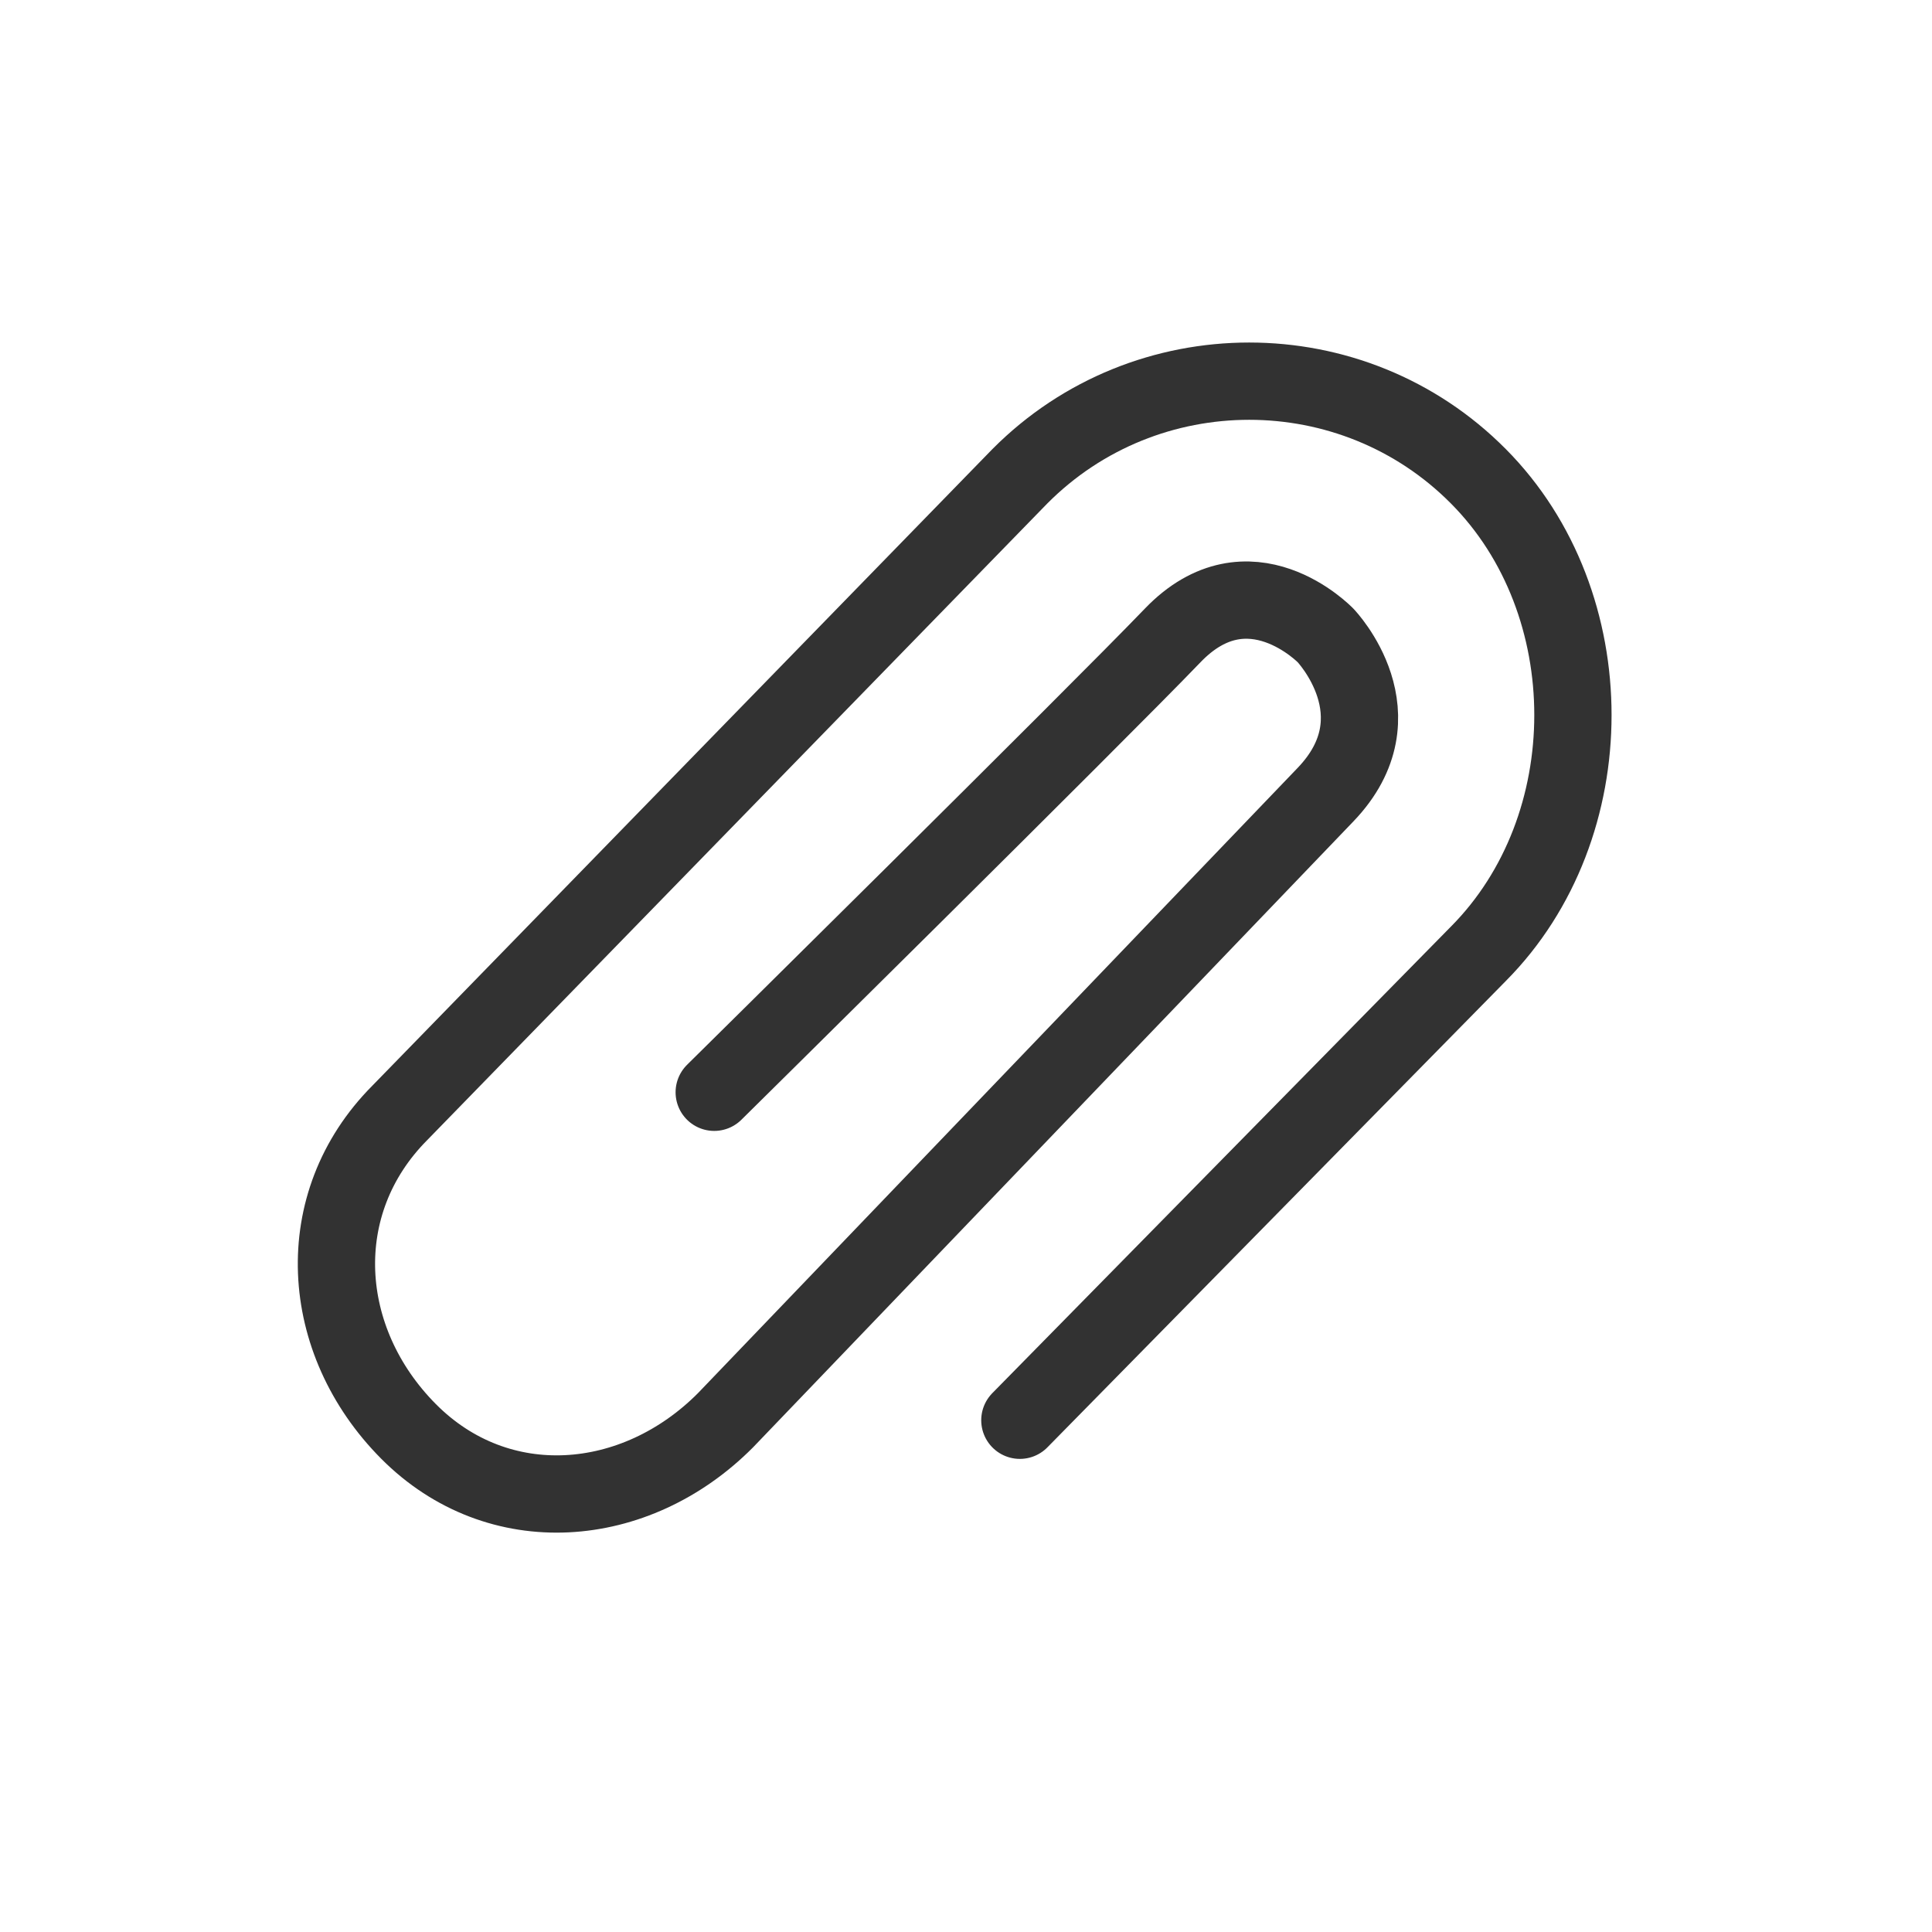
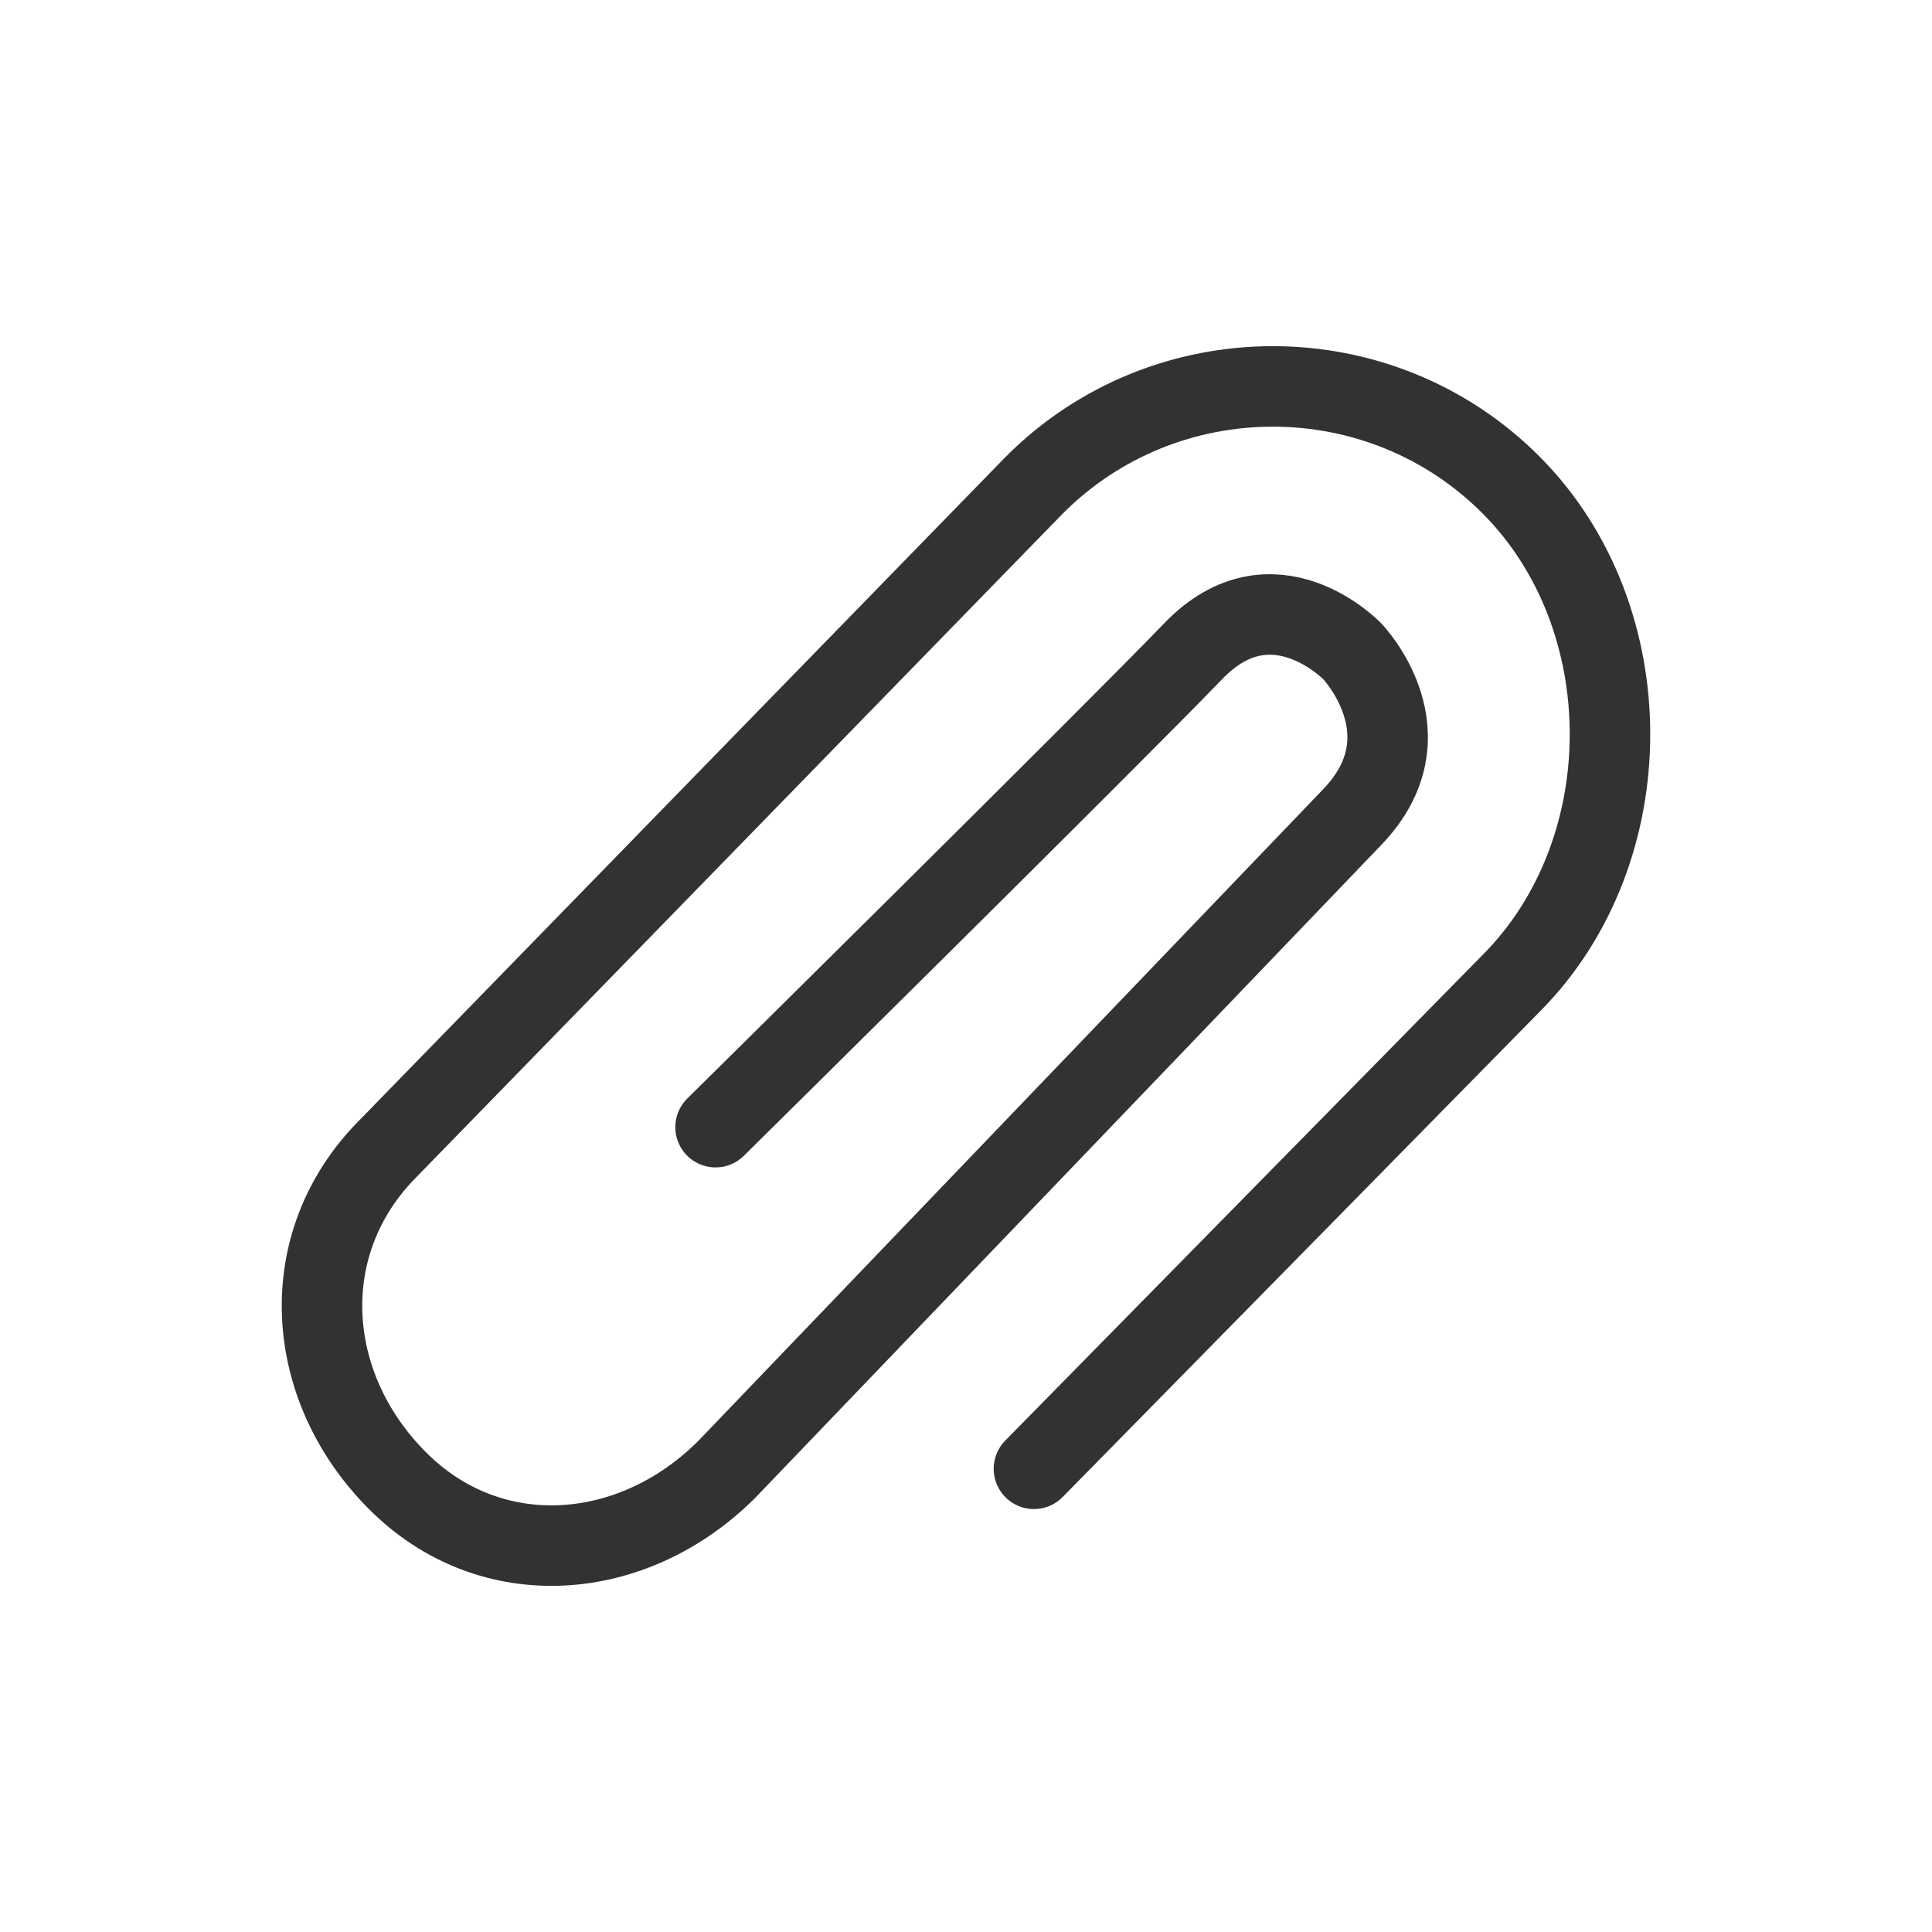
- <svg xmlns="http://www.w3.org/2000/svg" width="25" height="25" viewBox="0 0 25 25" fill="none">
-   <path d="M9.242 14.134C9.242 14.134 14.185 9.253 15.174 8.223C16.163 7.193 17.153 8.223 17.153 8.223C17.153 8.223 18.141 9.253 17.152 10.283C16.163 11.313 9.388 18.378 9.388 18.378C8.223 19.55 6.451 19.694 5.286 18.522C4.122 17.35 4.007 15.574 5.172 14.402L13.197 6.163C14.828 4.522 17.502 4.522 19.13 6.163C20.762 7.805 20.761 10.701 19.13 12.342L13.197 18.378" stroke="#323232" stroke-linecap="round" />
+ <svg xmlns="http://www.w3.org/2000/svg" width="24" height="24" viewBox="0 0 24 24" fill="none">
+   <path d="M8.889 14.002C8.889 14.002 13.832 9.12 14.821 8.091C15.81 7.061 16.799 8.091 16.799 8.091C16.799 8.091 17.787 9.121 16.798 10.15C15.81 11.18 9.035 18.246 9.035 18.246C7.87 19.418 6.097 19.562 4.933 18.389C3.768 17.218 3.654 15.441 4.818 14.27L12.844 6.031C14.474 4.39 17.149 4.39 18.777 6.031C20.408 7.673 20.407 10.569 18.777 12.21L12.844 18.246" stroke="#323232" stroke-linecap="round" />
</svg>
